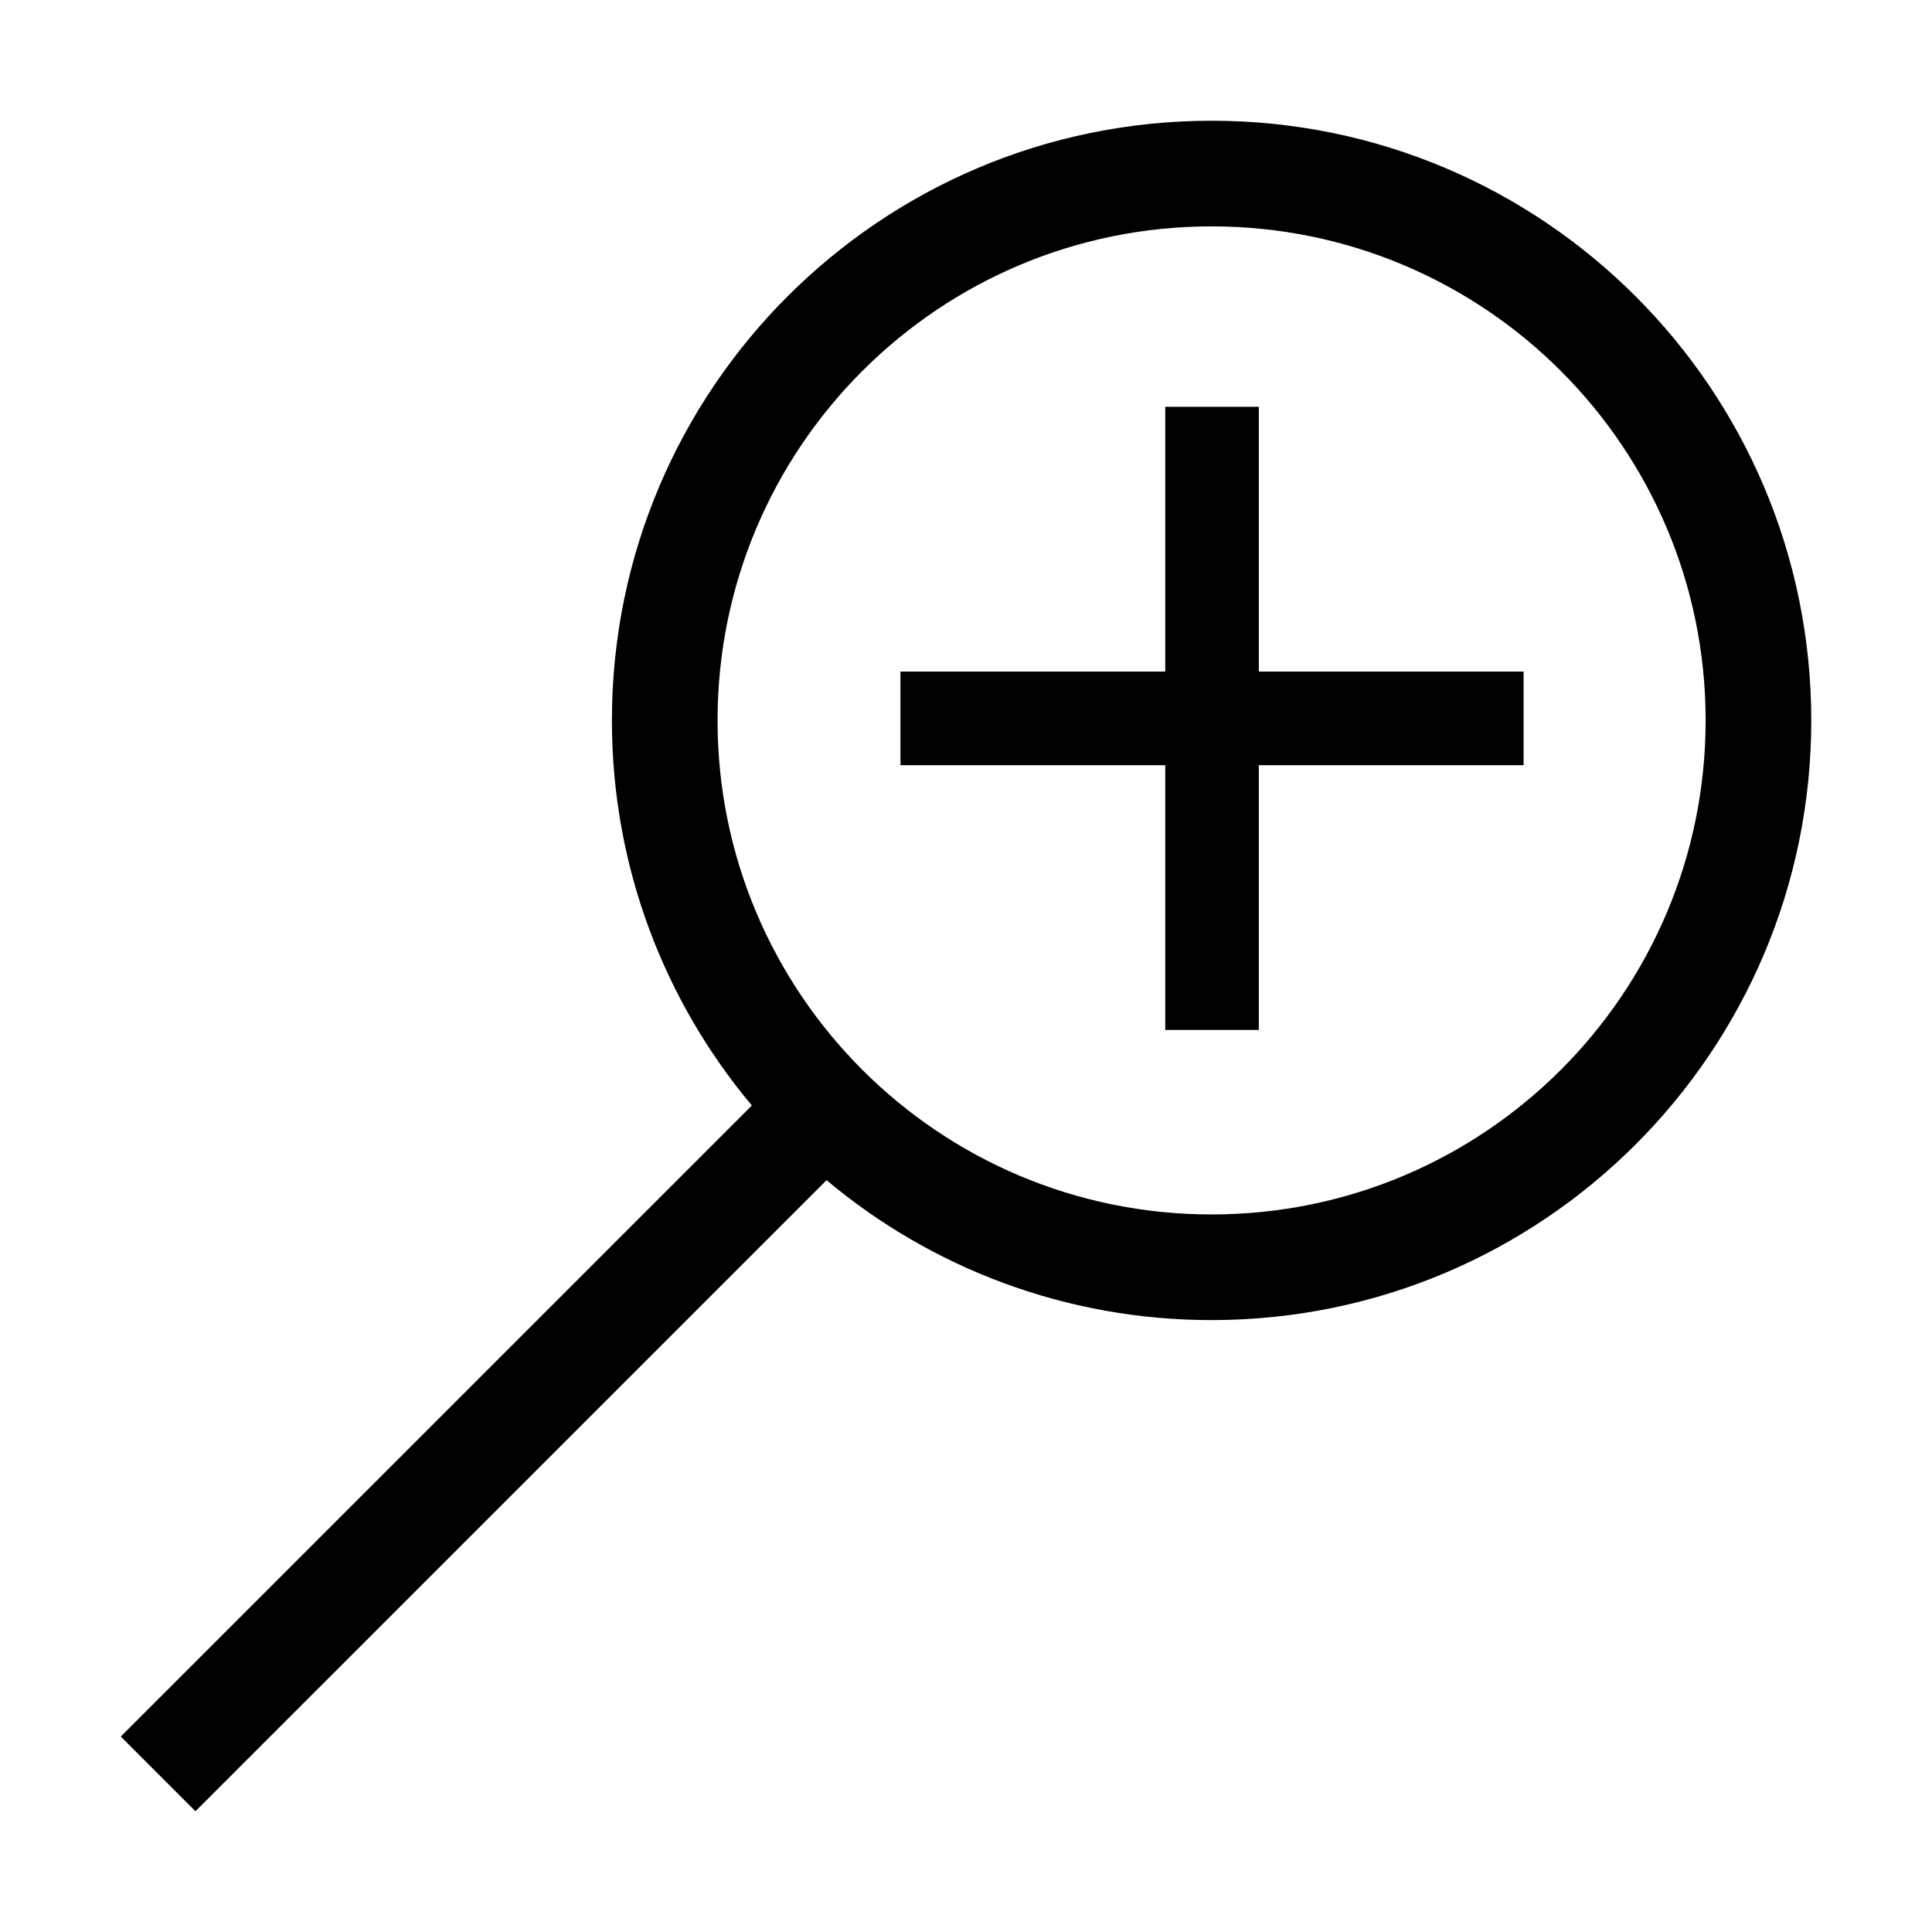
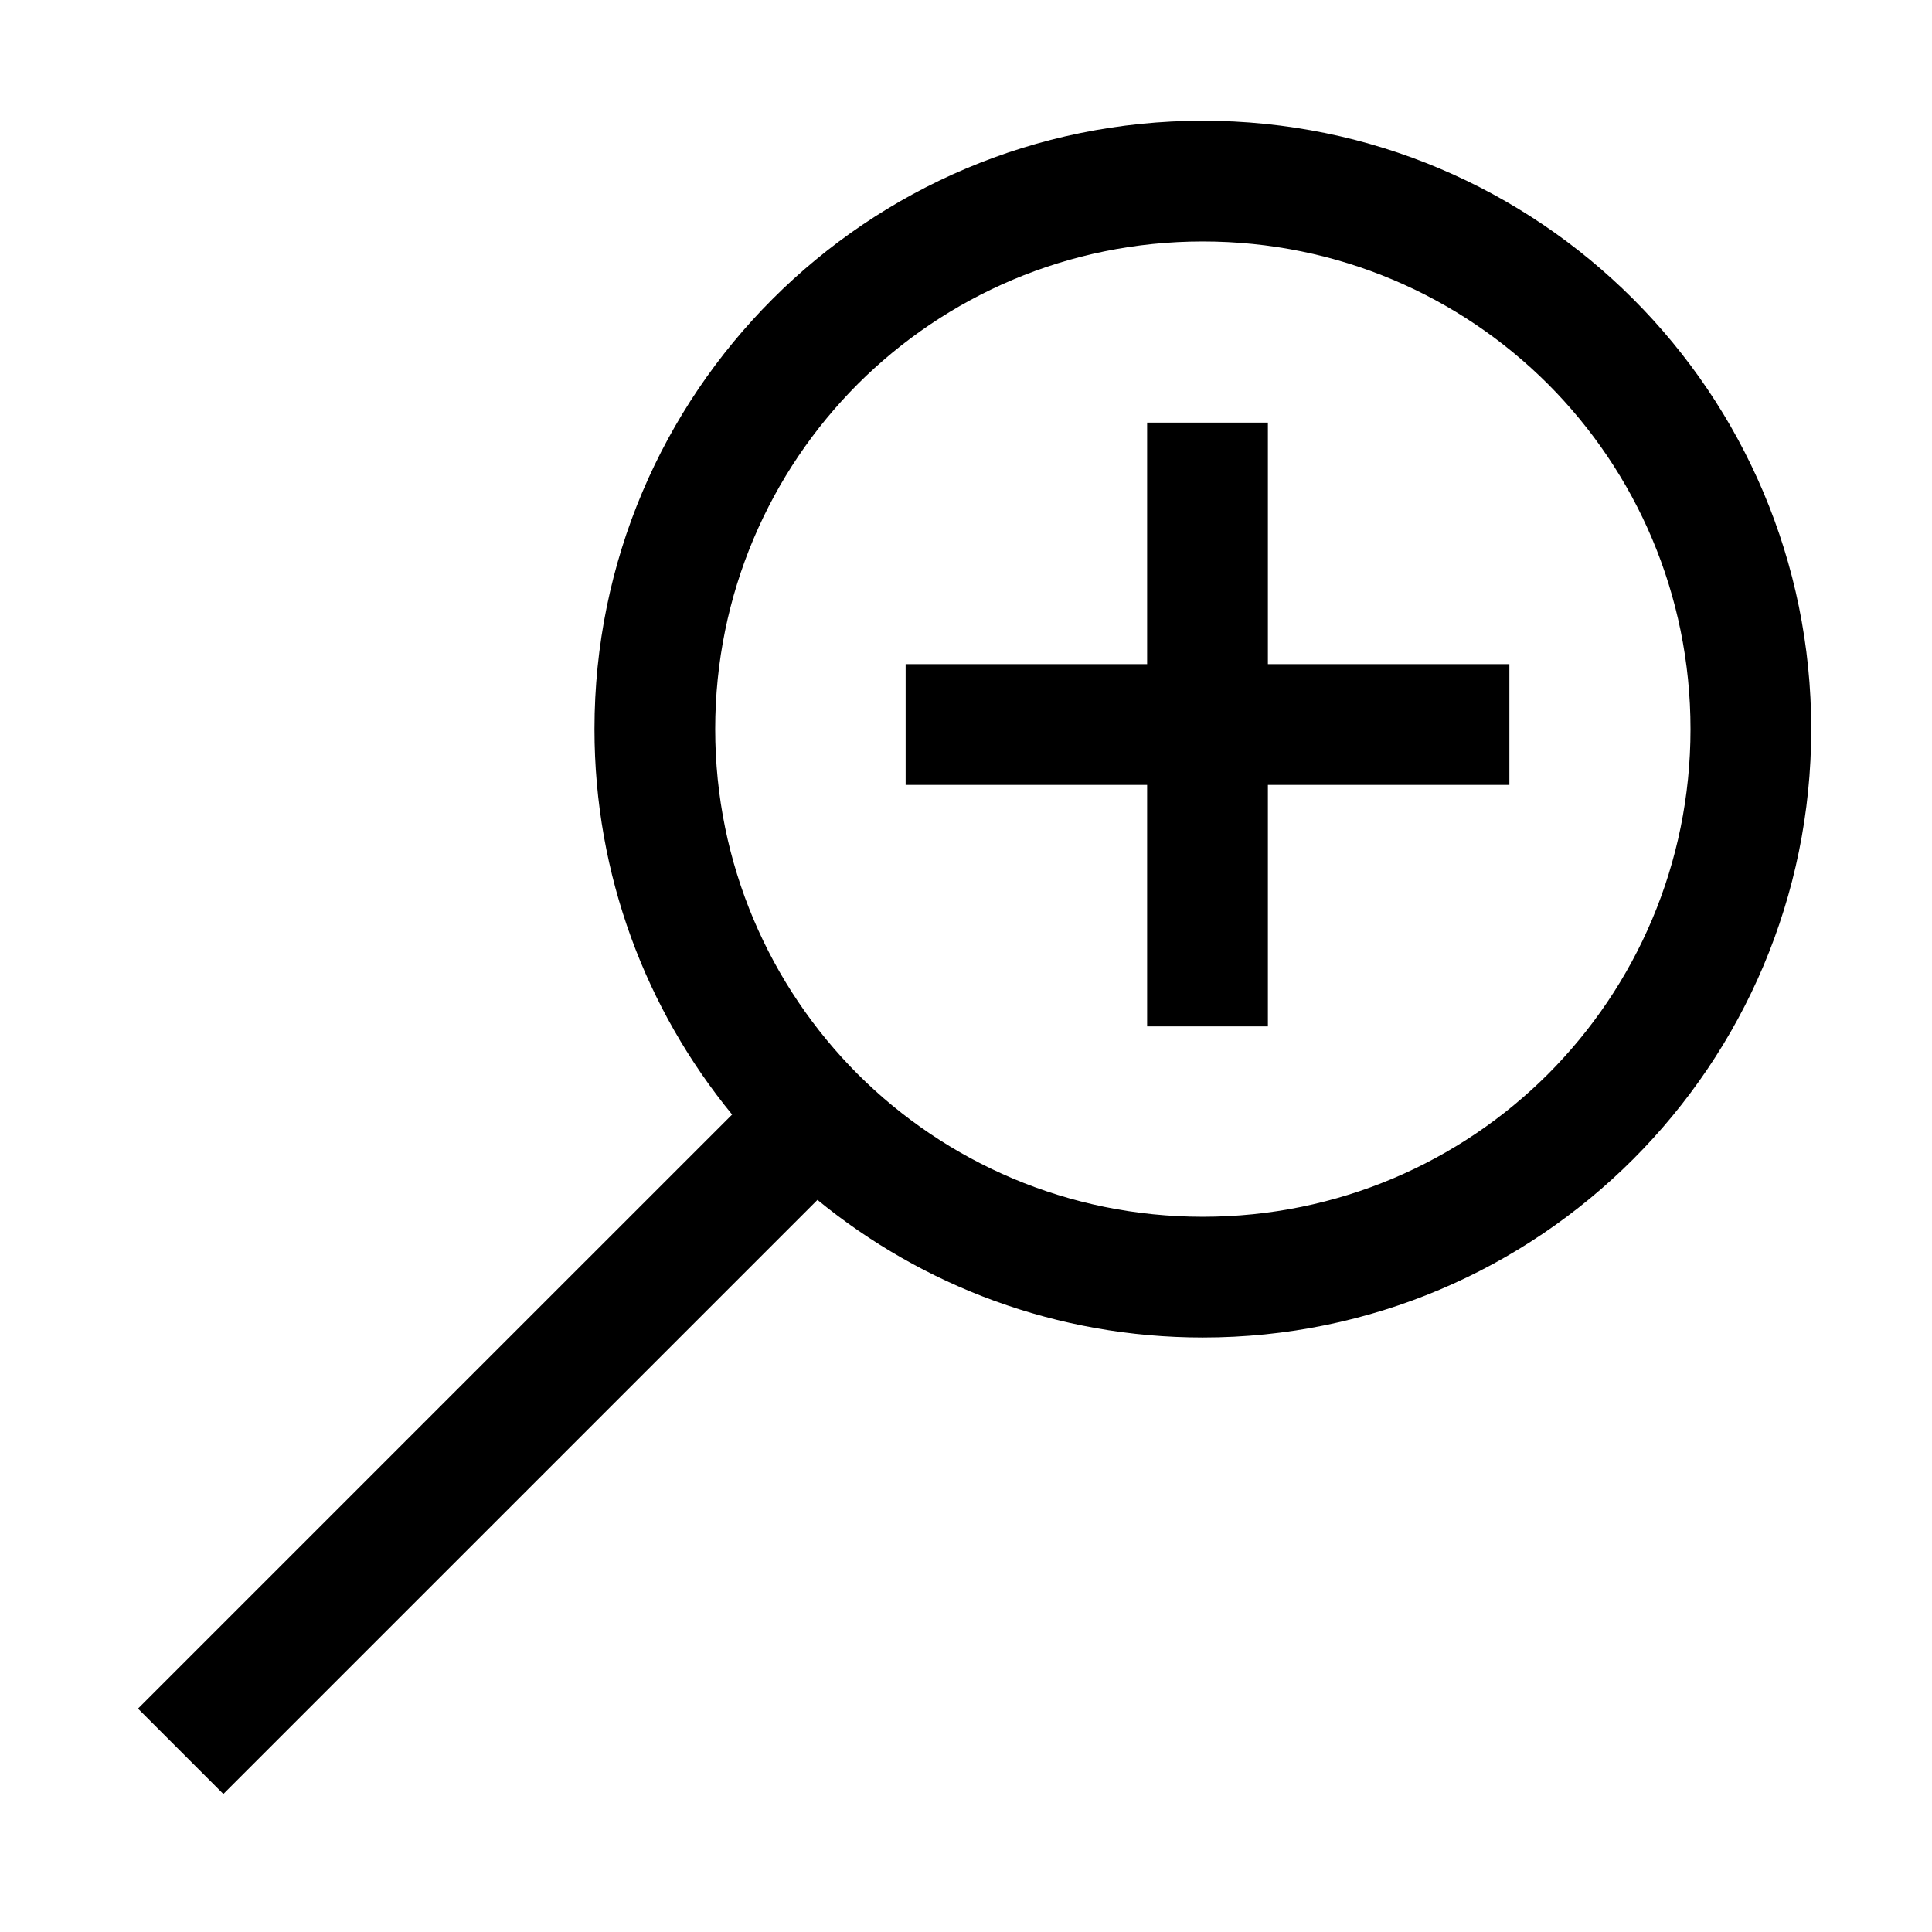
<svg xmlns="http://www.w3.org/2000/svg" xml:space="preserve" width="64px" height="64px" version="1.1" shape-rendering="geometricPrecision" text-rendering="geometricPrecision" image-rendering="optimizeQuality" fill-rule="evenodd" clip-rule="evenodd" viewBox="0 0 6400000 6400000">
-   <g id="Warstwa">
-     <path fill="{color}" fill-rule="nonzero" d="M5047149 2534677l-877098 0 0 877097 -310043 0 0 -877097 -877097 0 0 -310043 877097 0 0 -877098 310043 0 0 877098 877098 0 0 310043zm-2309084 1374820l-2090577 2090459 -247444 -247444 2090577 -2090459c-289373,-345122 -463588,-790049 -463588,-1275606 0,-548511 222404,-1045289 581818,-1404703 359414,-359414 856192,-581818 1404702,-581818 548511,0 1045289,222404 1404703,581818 359414,359414 581818,856192 581818,1404703 0,548510 -222404,1045288 -581818,1404702 -359414,359414 -856192,581818 -1404703,581818 -485439,0 -930484,-174215 -1275488,-463470zm2432747 -2680309c-296106,-296106 -705363,-479297 -1157259,-479297 -451895,0 -861152,183191 -1157258,479297 -296106,296106 -479297,705363 -479297,1157259 0,451895 183191,861152 479297,1157258 296106,296106 705363,479297 1157258,479297 451896,0 861153,-183191 1157259,-479297 296106,-296106 479297,-705363 479297,-1157258 0,-451896 -183191,-861153 -479297,-1157259z" />
+   <g id="Warstwa_1">
+     <path fill="{color}" d="M3984616 799852c-446817,0 -850995,180593 -1143085,472329 -291736,292090 -472329,696387 -472329,1143085 0,446816 180593,850995 472329,1143085 292090,291736 696268,472329 1143085,472329 446698,0 850995,-180593 1143085,-472329 291736,-292090 472329,-696269 472329,-1143085 0,-446698 -180593,-850995 -472329,-1143085 -292090,-291736 -696387,-472329 -1143085,-472329zm1015406 1400214l0 400045 -799970 0 0 799852 -400045 0 0 -799852 -799970 0 0 -400045 799970 0 0 -800088 400045 0 0 800088 799970 0zm-4542930 3459964l1968095 -1967977c-284885,-347602 -455911,-792175 -455911,-1276787 0,-1113085 902255,-2015340 2015340,-2015340 1113085,0 2015340,902255 2015340,2015340 0,1113084 -902255,2015340 -2015340,2015340 -484494,0 -929067,-170908 -1276669,-455793l-1968095 1967977 -282760 -282760z" />
  </g>
</svg>
